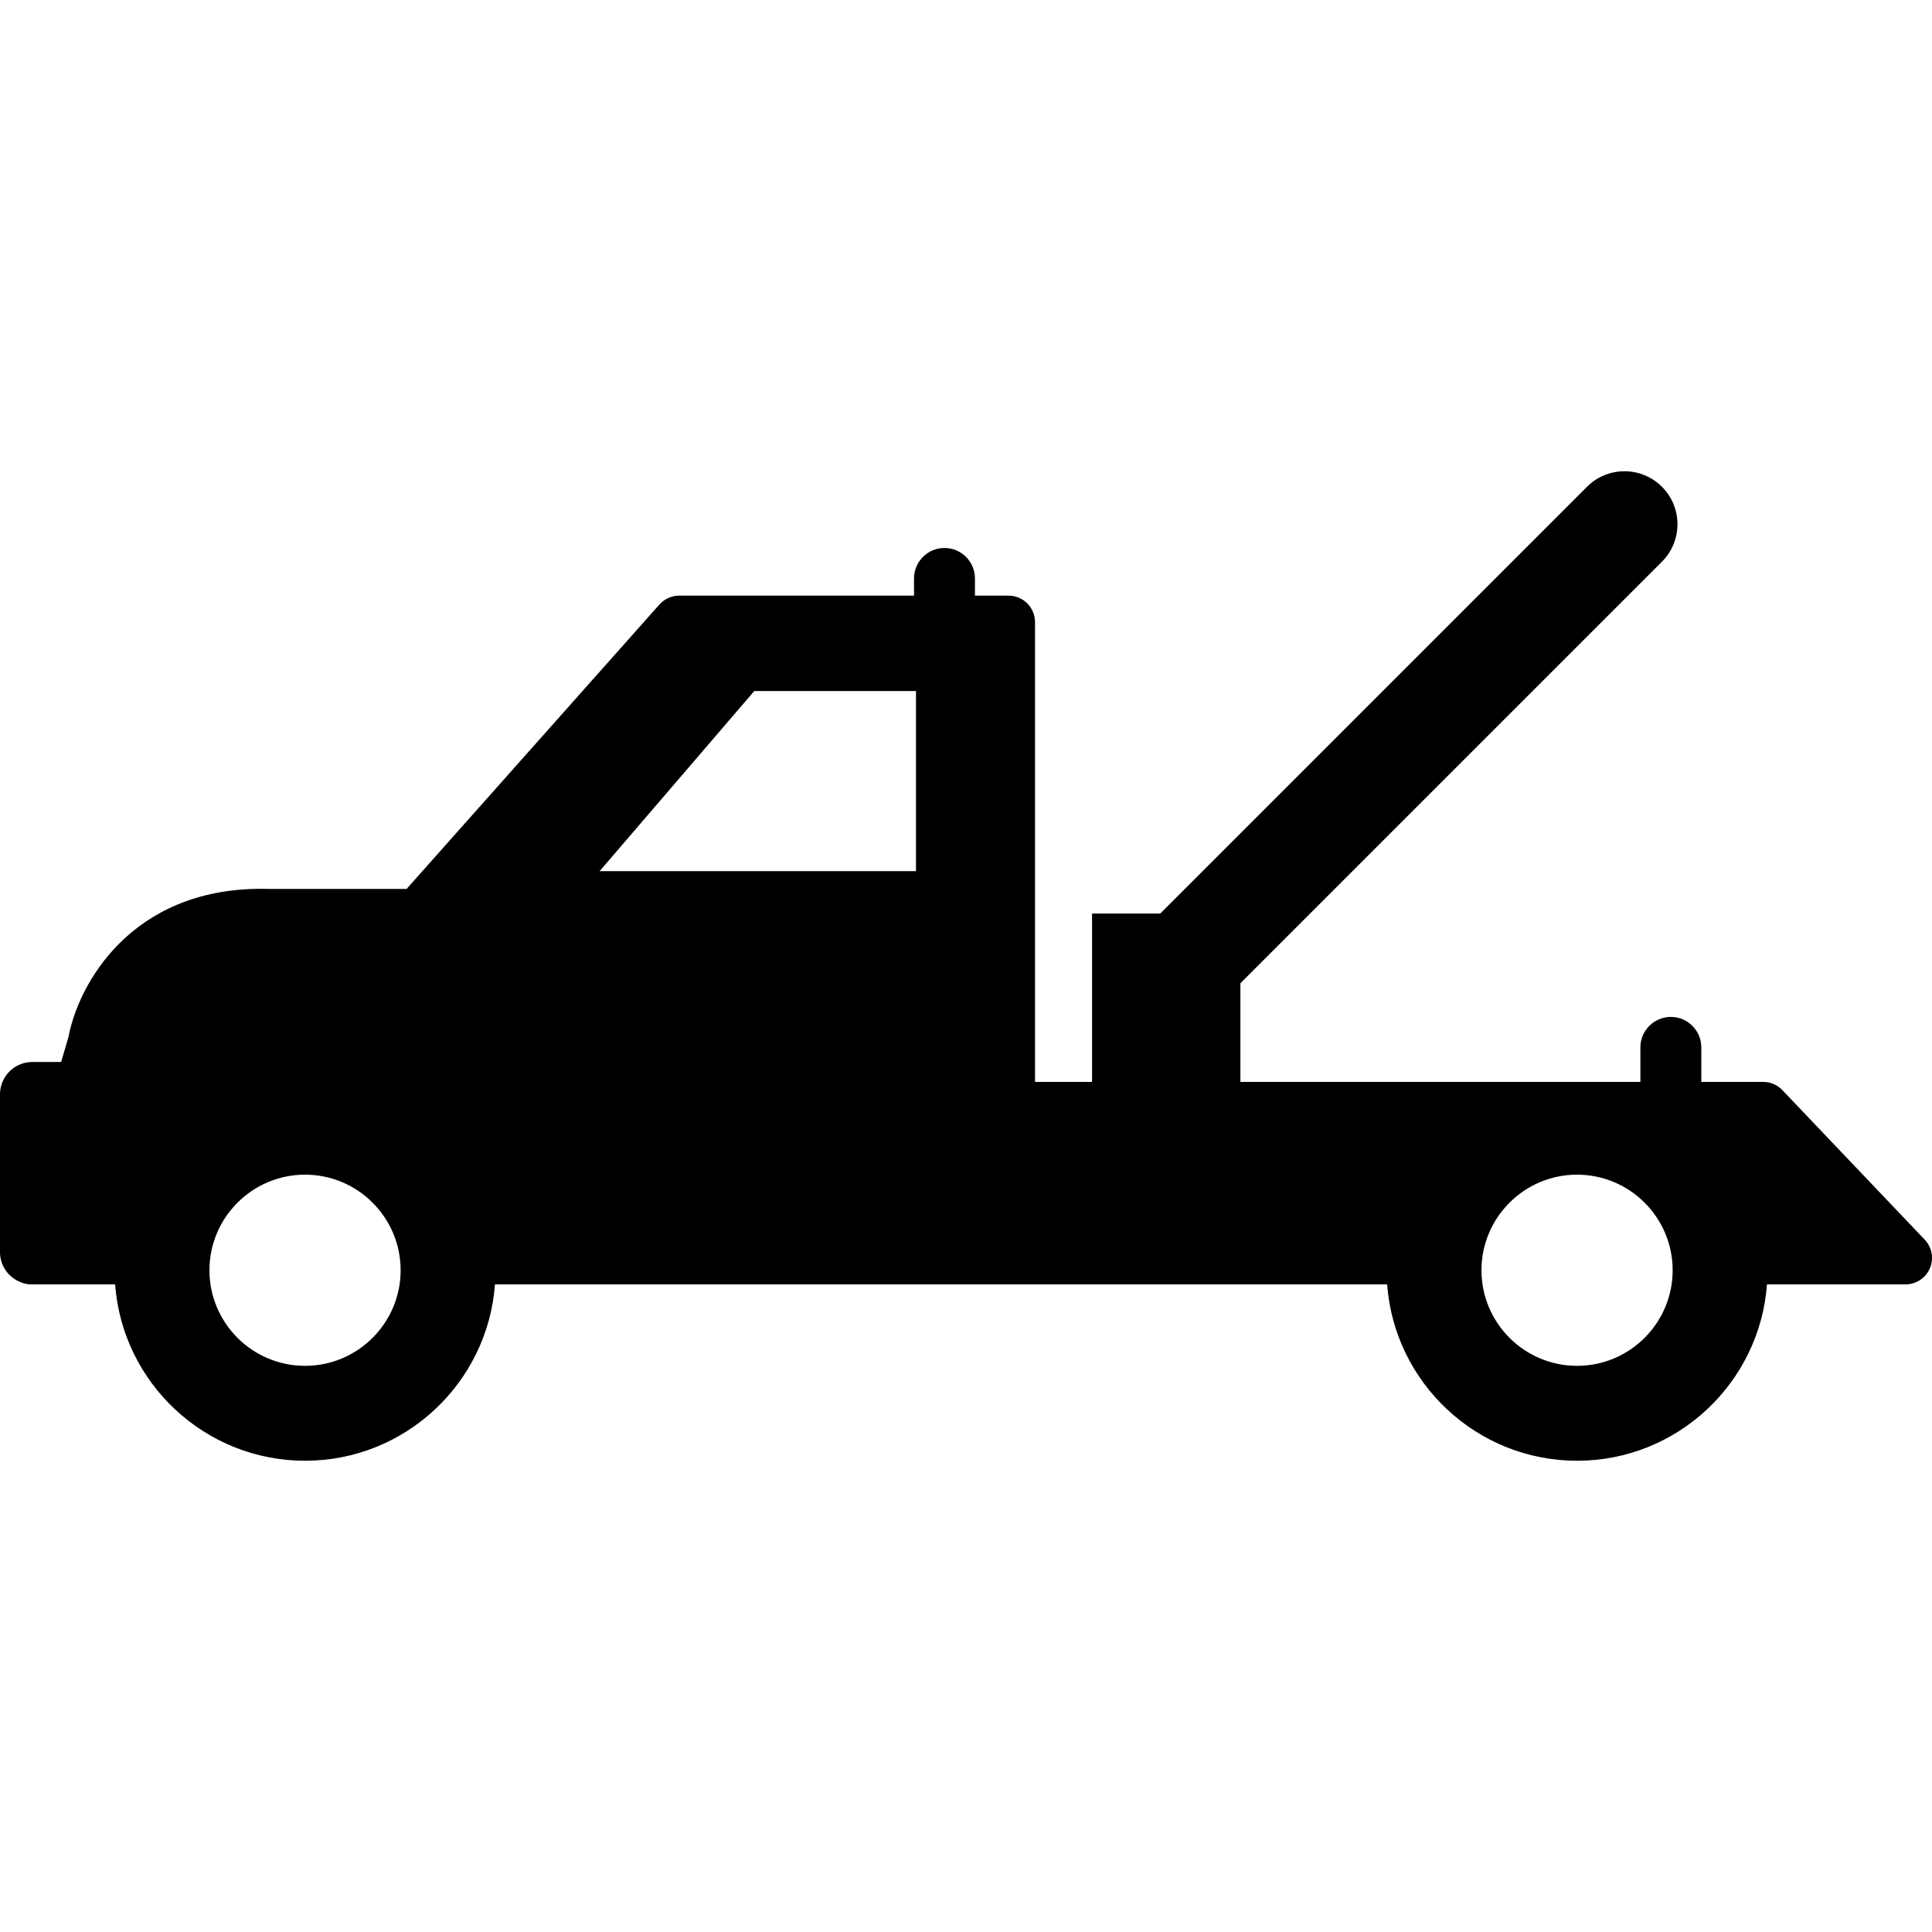
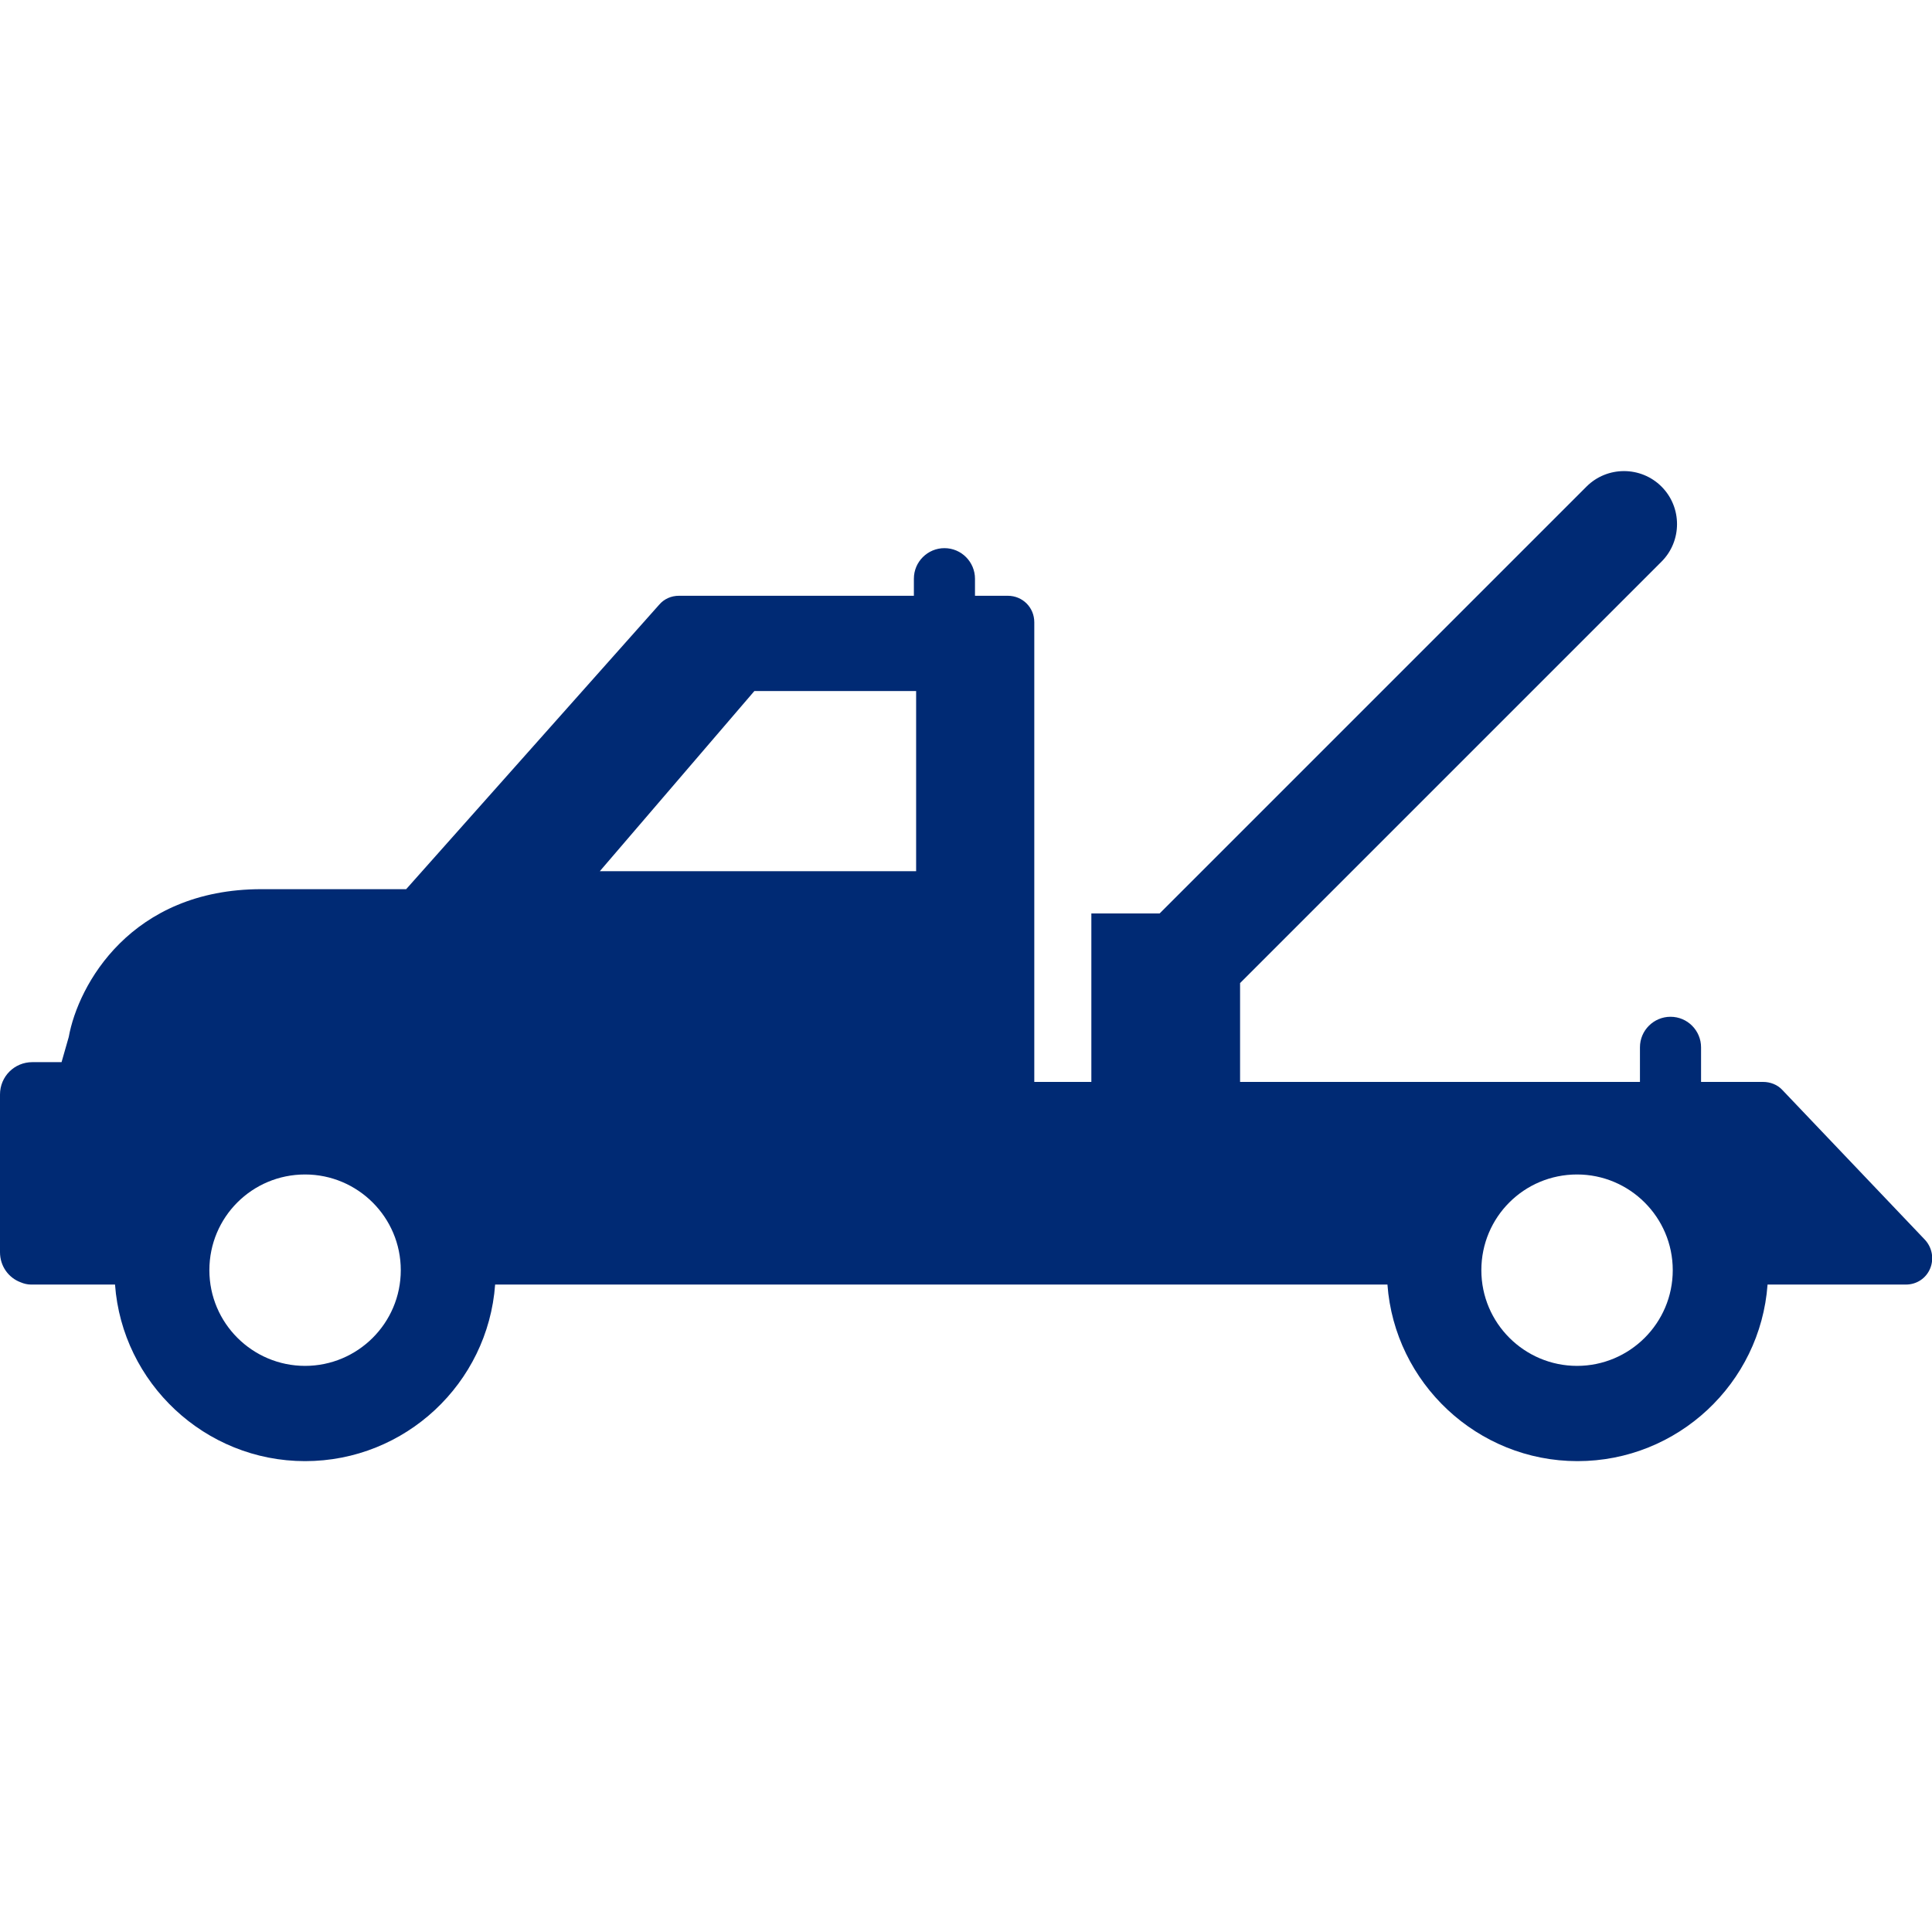
<svg xmlns="http://www.w3.org/2000/svg" version="1.1" id="Capa_1" x="0px" y="0px" viewBox="0 0 430 430" style="enable-background:new 0 0 430 430;" xml:space="preserve">
-   <path style="stroke:#000000;stroke-width:0;stroke-linecap:round;stroke-linejoin:round;" d="M428.375,275.903L396.7,242.626  c-1.113-1.17-2.657-1.827-4.27-1.827h-13.775c0-0.007,0.001-0.013,0.001-0.02v-7.661c0-3.743-3.036-6.783-6.78-6.783  c-3.747,0-6.78,3.04-6.78,6.783v7.661c0,0.007,0.001,0.013,0.001,0.02H276.07V218.84l93.825-93.825  c4.605-4.604,4.605-12.071,0-16.676c-4.604-4.605-12.071-4.605-16.676,0l-94.985,94.985h-15.18v37.475h-12.692V138.47  c0-3.26-2.641-5.899-5.896-5.899h-7.475v-3.831c0-3.744-3.037-6.777-6.78-6.777c-3.747,0-6.78,3.033-6.78,6.777v3.831H151.17  c-1.683,0-3.289,0.725-4.407,1.981l-56.266,63.29H59.756c-0.534-0.018-1.063-0.023-1.583-0.023c-29.13,0-40.75,21.339-42.923,32.943  l-1.648,5.604H7.189c-3.971,0-7.189,3.222-7.189,7.189v35.119c0,3.053,1.909,5.658,4.597,6.699c0.727,0.313,1.516,0.49,2.329,0.49  h0.264h18.431c1.617,21.913,19.951,39.252,42.272,39.252c22.319,0,40.653-17.339,42.27-39.252h198.569  c1.616,21.913,19.95,39.252,42.27,39.252c22.321,0,40.655-17.339,42.271-39.252h30.832c2.359,0,4.49-1.408,5.418-3.572  C430.452,280.121,430,277.607,428.375,275.903z M67.893,303.992c-11.733,0-21.278-9.544-21.278-21.275  c0-11.731,9.545-21.275,21.278-21.275c11.731,0,21.275,9.544,21.275,21.275C89.168,294.448,79.624,303.992,67.893,303.992z   M203.866,193.891h-70.413l34.427-40.093h35.986V193.891z M351.001,303.992c-11.732,0-21.275-9.544-21.275-21.275  c0-11.731,9.544-21.275,21.275-21.275c11.733,0,21.278,9.544,21.278,21.275C372.279,294.448,362.734,303.992,351.001,303.992z" />
-   <g>
- </g>
-   <g>
- </g>
-   <g>
- </g>
-   <g>
- </g>
-   <g>
- </g>
-   <g>
- </g>
-   <g>
- </g>
-   <g>
- </g>
-   <g>
- </g>
-   <g>
- </g>
-   <g>
- </g>
-   <g>
- </g>
-   <g>
- </g>
-   <g>
- </g>
-   <g>
- </g>
+   <style type="text/css">
+ 	.st0{fill:#002A74;}
+ </style>
+   <path class="st0" d="M428.4,275.9l-31.7-33.3c-1.1-1.2-2.7-1.8-4.3-1.8h-13.8c0,0,0,0,0,0v-7.7c0-3.7-3-6.8-6.8-6.8  c-3.7,0-6.8,3-6.8,6.8v7.7c0,0,0,0,0,0h-89v-22l93.8-93.8c4.6-4.6,4.6-12.1,0-16.7c-4.6-4.6-12.1-4.6-16.7,0l-95,95h-15.2v37.5  h-12.7V138.5c0-3.3-2.6-5.9-5.9-5.9H217v-3.8c0-3.7-3-6.8-6.8-6.8c-3.7,0-6.8,3-6.8,6.8v3.8h-52.3c-1.7,0-3.3,0.7-4.4,2l-56.3,63.3  H59.8c-0.5,0-1.1,0-1.6,0c-29.1,0-40.8,21.3-42.9,32.9l-1.6,5.6H7.2c-4,0-7.2,3.2-7.2,7.2v35.1c0,3.1,1.9,5.7,4.6,6.7  c0.7,0.3,1.5,0.5,2.3,0.5h0.3h18.4c1.6,21.9,20,39.3,42.3,39.3c22.3,0,40.7-17.3,42.3-39.3h198.6c1.6,21.9,20,39.3,42.3,39.3  c22.3,0,40.7-17.3,42.3-39.3h30.8c2.4,0,4.5-1.4,5.4-3.6C430.5,280.1,430,277.6,428.4,275.9z M67.9,304c-11.7,0-21.3-9.5-21.3-21.3  s9.5-21.3,21.3-21.3c11.7,0,21.3,9.5,21.3,21.3S79.6,304,67.9,304z M203.9,193.9h-70.4l34.4-40.1h36V193.9z M351,304  c-11.7,0-21.3-9.5-21.3-21.3s9.5-21.3,21.3-21.3c11.7,0,21.3,9.5,21.3,21.3S362.7,304,351,304z" />
</svg>
